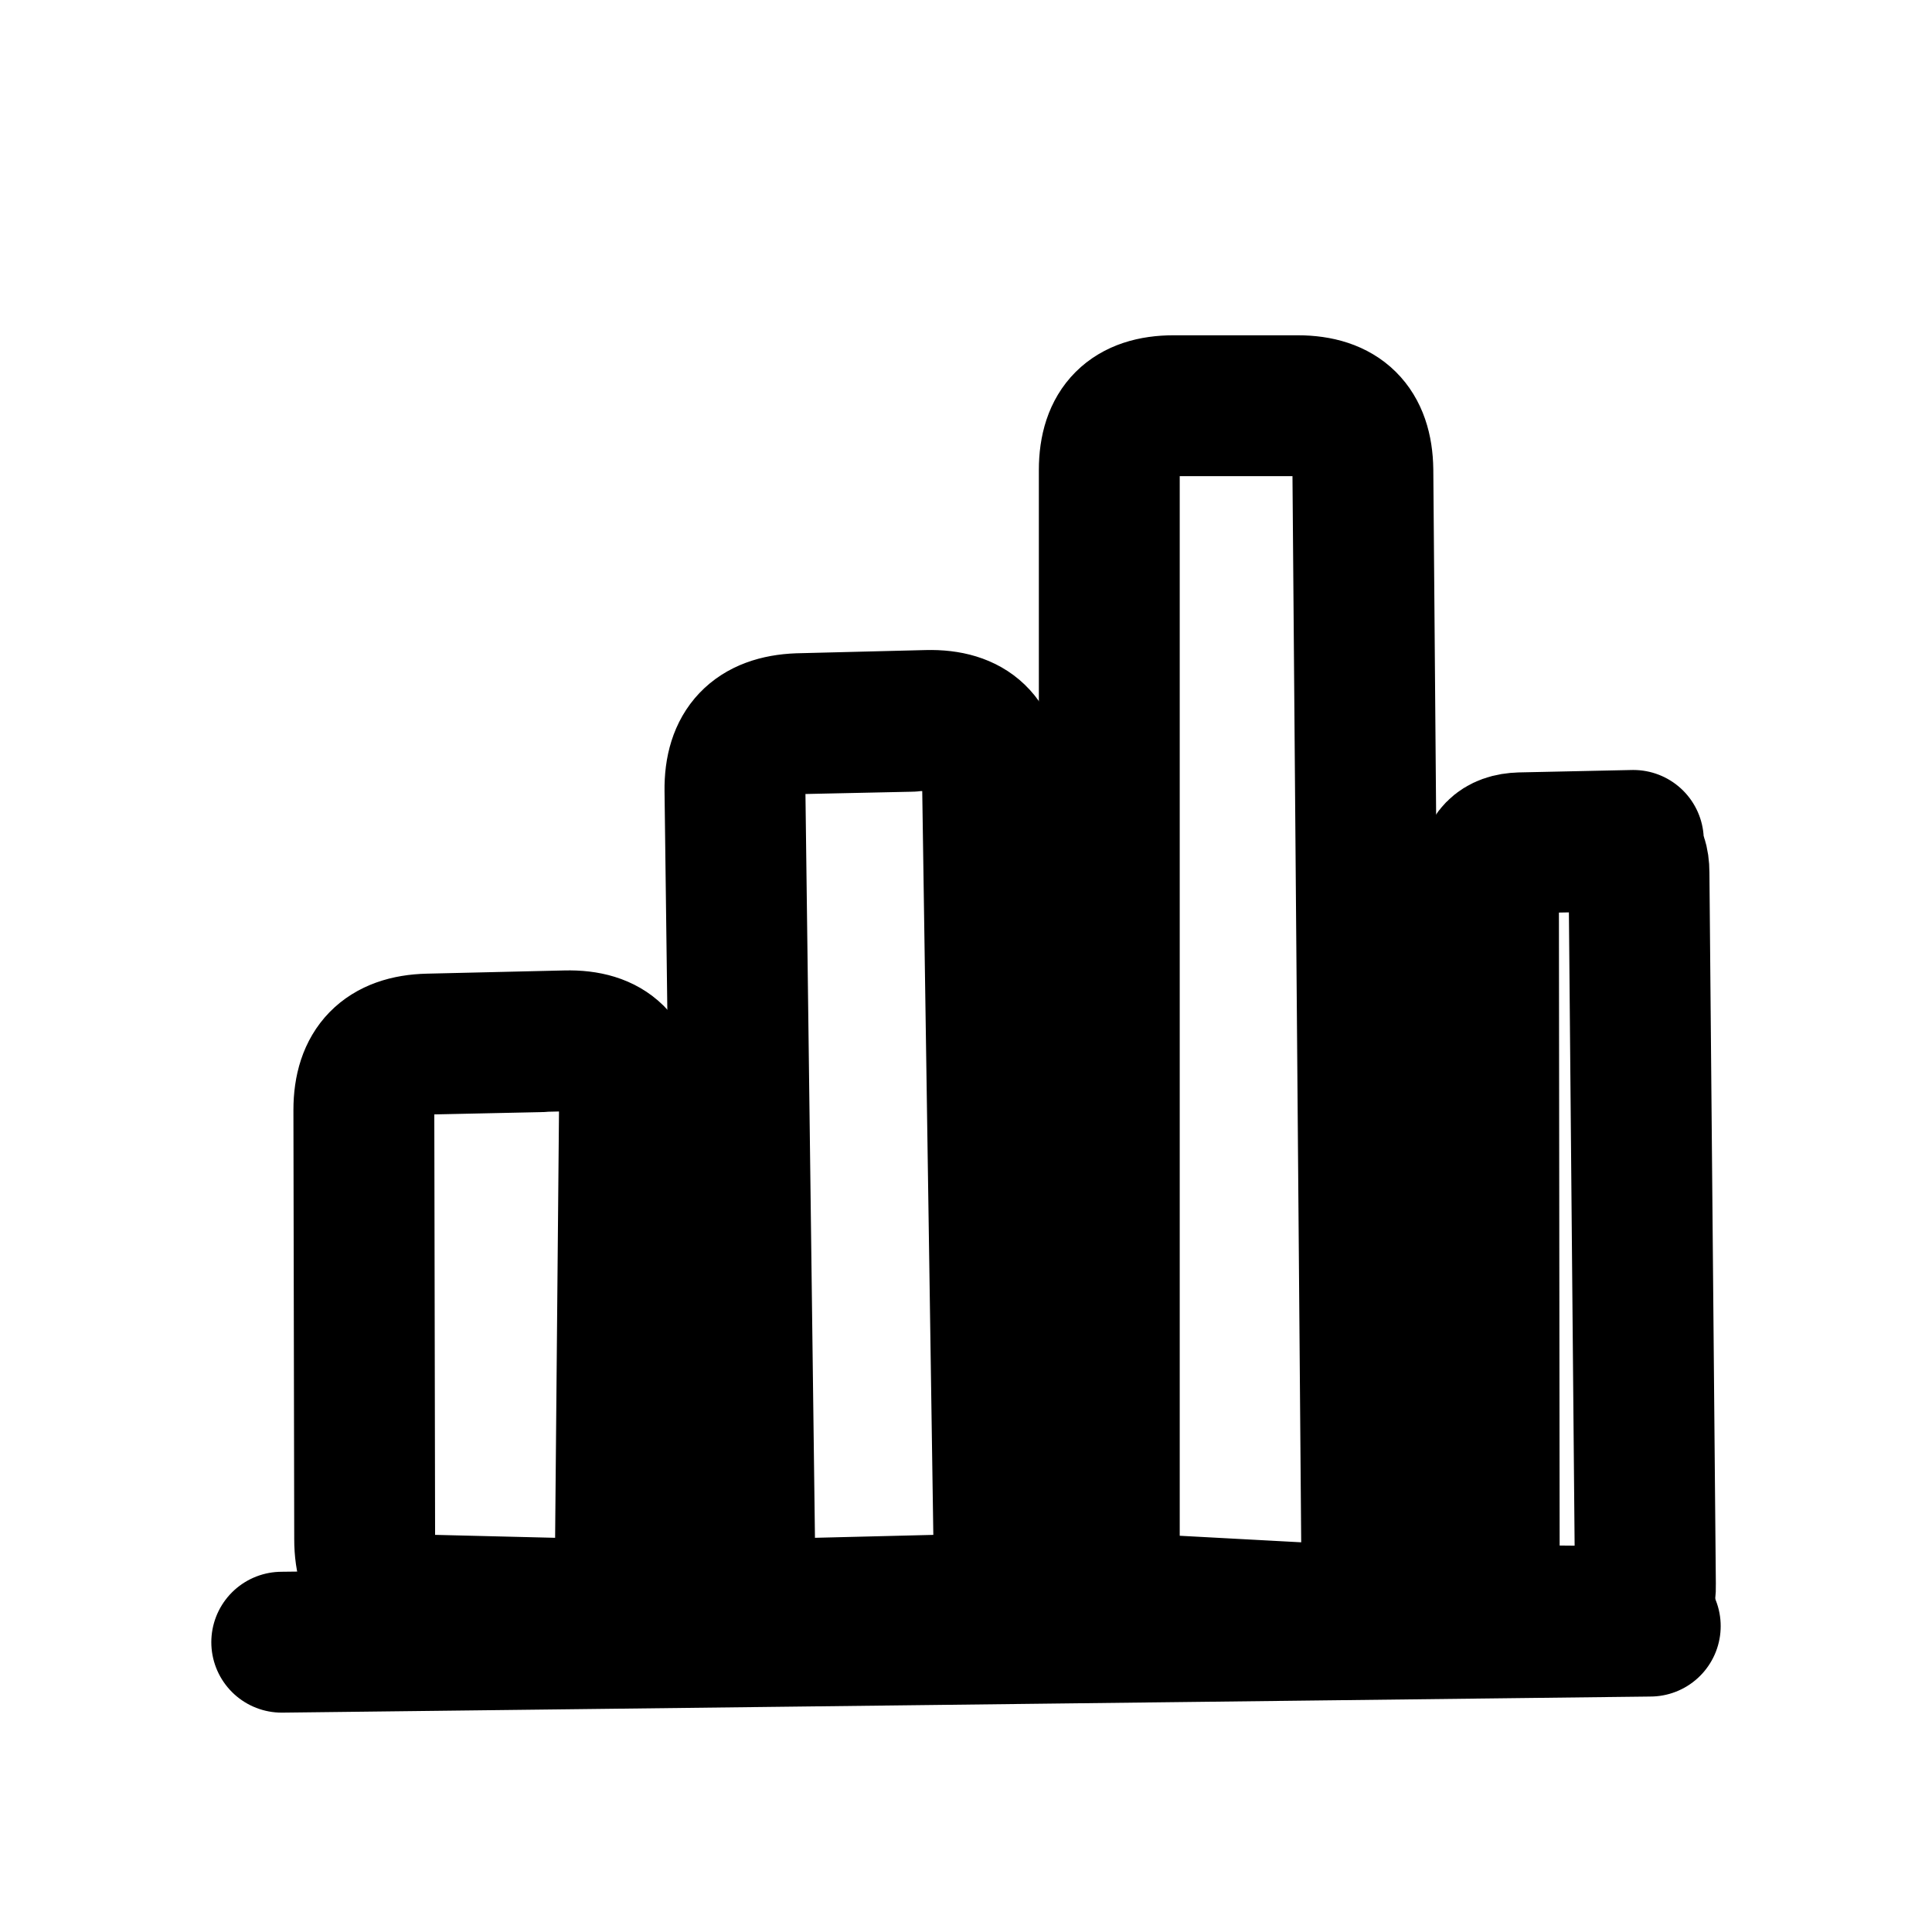
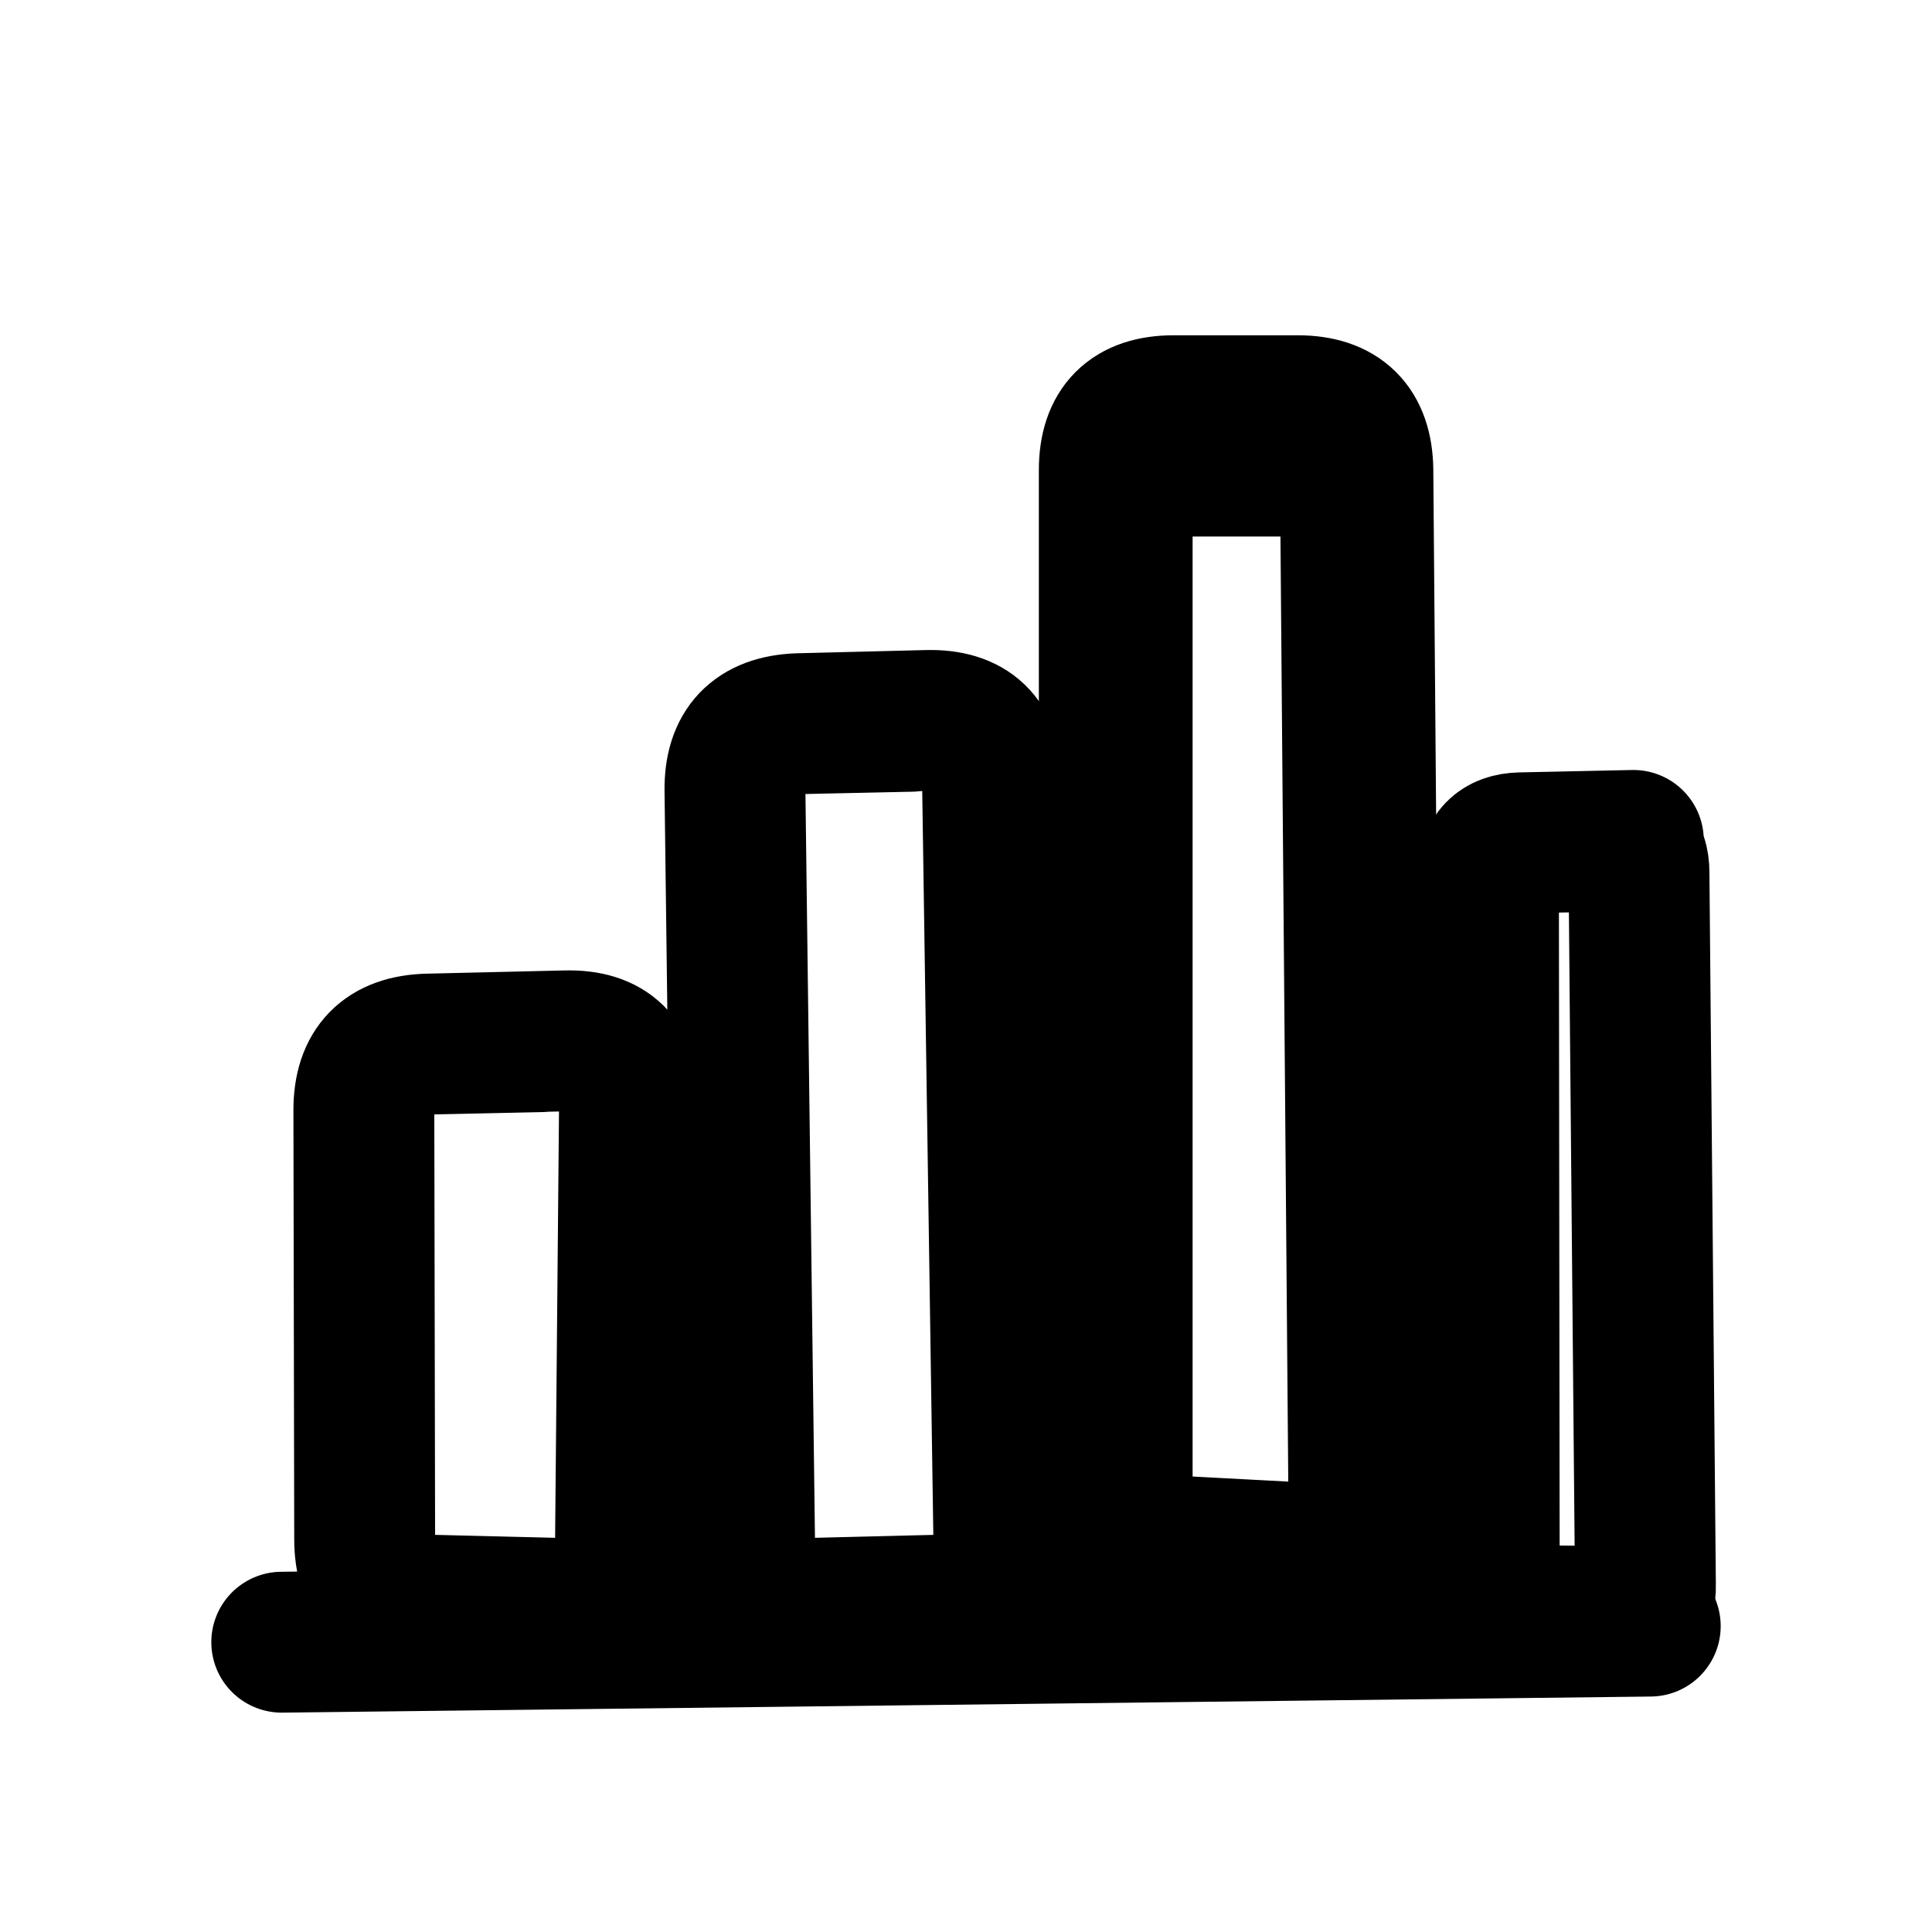
<svg xmlns="http://www.w3.org/2000/svg" viewBox="0 0 24 24" fill="none" stroke="currentColor" stroke-width="1.75" stroke-linecap="round" stroke-linejoin="round">
  <path d="M 3.5 20.4 L 20.5 20.2" />
-   <path d="M 5.32 12.97 L 7.03 12.93 Q 7.83 12.91 7.82 13.71 L 7.77 19.2 Q 7.76 20 6.96 19.98 L 5.33 19.94 Q 4.53 19.92 4.53 19.12 L 4.52 13.79 Q 4.52 12.99 5.32 12.97 L 6.72 12.94" />
-   <path d="M 9.92 8.99 L 11.52 8.95 Q 12.32 8.93 12.33 9.73 L 12.47 19.12 Q 12.48 19.92 11.68 19.94 L 10.06 19.98 Q 9.26 20.01 9.25 19.21 L 9.13 9.82 Q 9.12 9.02 9.92 8.99 L 11.32 8.96" />
+   <path d="M 5.32 12.97 L 7.03 12.93 Q 7.83 12.91 7.82 13.71 L 7.77 19.2 Q 7.76 20 6.96 19.98 L 5.33 19.94 Q 4.53 19.92 4.53 19.12 L 4.52 13.79 Q 4.52 12.99 5.32 12.97 L 6.72 12.94" data-role="step" data-step="1" />
+   <path d="M 9.92 8.99 L 11.52 8.95 Q 12.32 8.93 12.33 9.73 L 12.47 19.12 Q 12.48 19.92 11.68 19.94 L 10.06 19.98 Q 9.26 20.01 9.25 19.21 L 9.13 9.82 Q 9.12 9.02 9.92 8.99 L 11.32 8.96" data-role="step" data-step="2" />
  <path d="M 14.58 5.04 L 16.12 5.04 Q 16.92 5.04 16.93 5.84 L 17.04 19.28 Q 17.05 20.08 16.25 20.04 L 14.58 19.95 Q 13.78 19.91 13.78 19.11 L 13.78 5.84 Q 13.78 5.04 14.58 5.04 L 15.98 5.04" data-role="body" />
-   <path d="M 18.89 10.47 L 19.96 10.45 Q 20.36 10.44 20.36 10.84 L 20.44 19.69 Q 20.45 20.09 20.05 20.08 L 18.9 20.07 Q 18.5 20.07 18.5 19.67 L 18.49 10.88 Q 18.49 10.48 18.89 10.47 L 20.29 10.44" />
+   <path d="M 18.89 10.47 L 19.96 10.45 Q 20.36 10.44 20.36 10.84 L 20.44 19.69 Q 20.45 20.09 20.05 20.08 L 18.9 20.07 Q 18.5 20.07 18.5 19.67 L 18.49 10.88 Q 18.49 10.48 18.89 10.47 L 20.29 10.44" data-role="step" data-step="4" />
+   <path d="M 14.66 5.79 L 16.05 5.79 Q 16.77 5.79 16.78 6.51 L 16.88 18.61 Q 16.89 19.33 16.17 19.29 L 14.66 19.21 Q 13.94 19.18 13.94 18.45 L 13.94 6.51 Q 13.94 5.79 14.66 5.79 L 15.92 5.79" data-role="step" data-step="3" data-rest="hidden" />
</svg>
